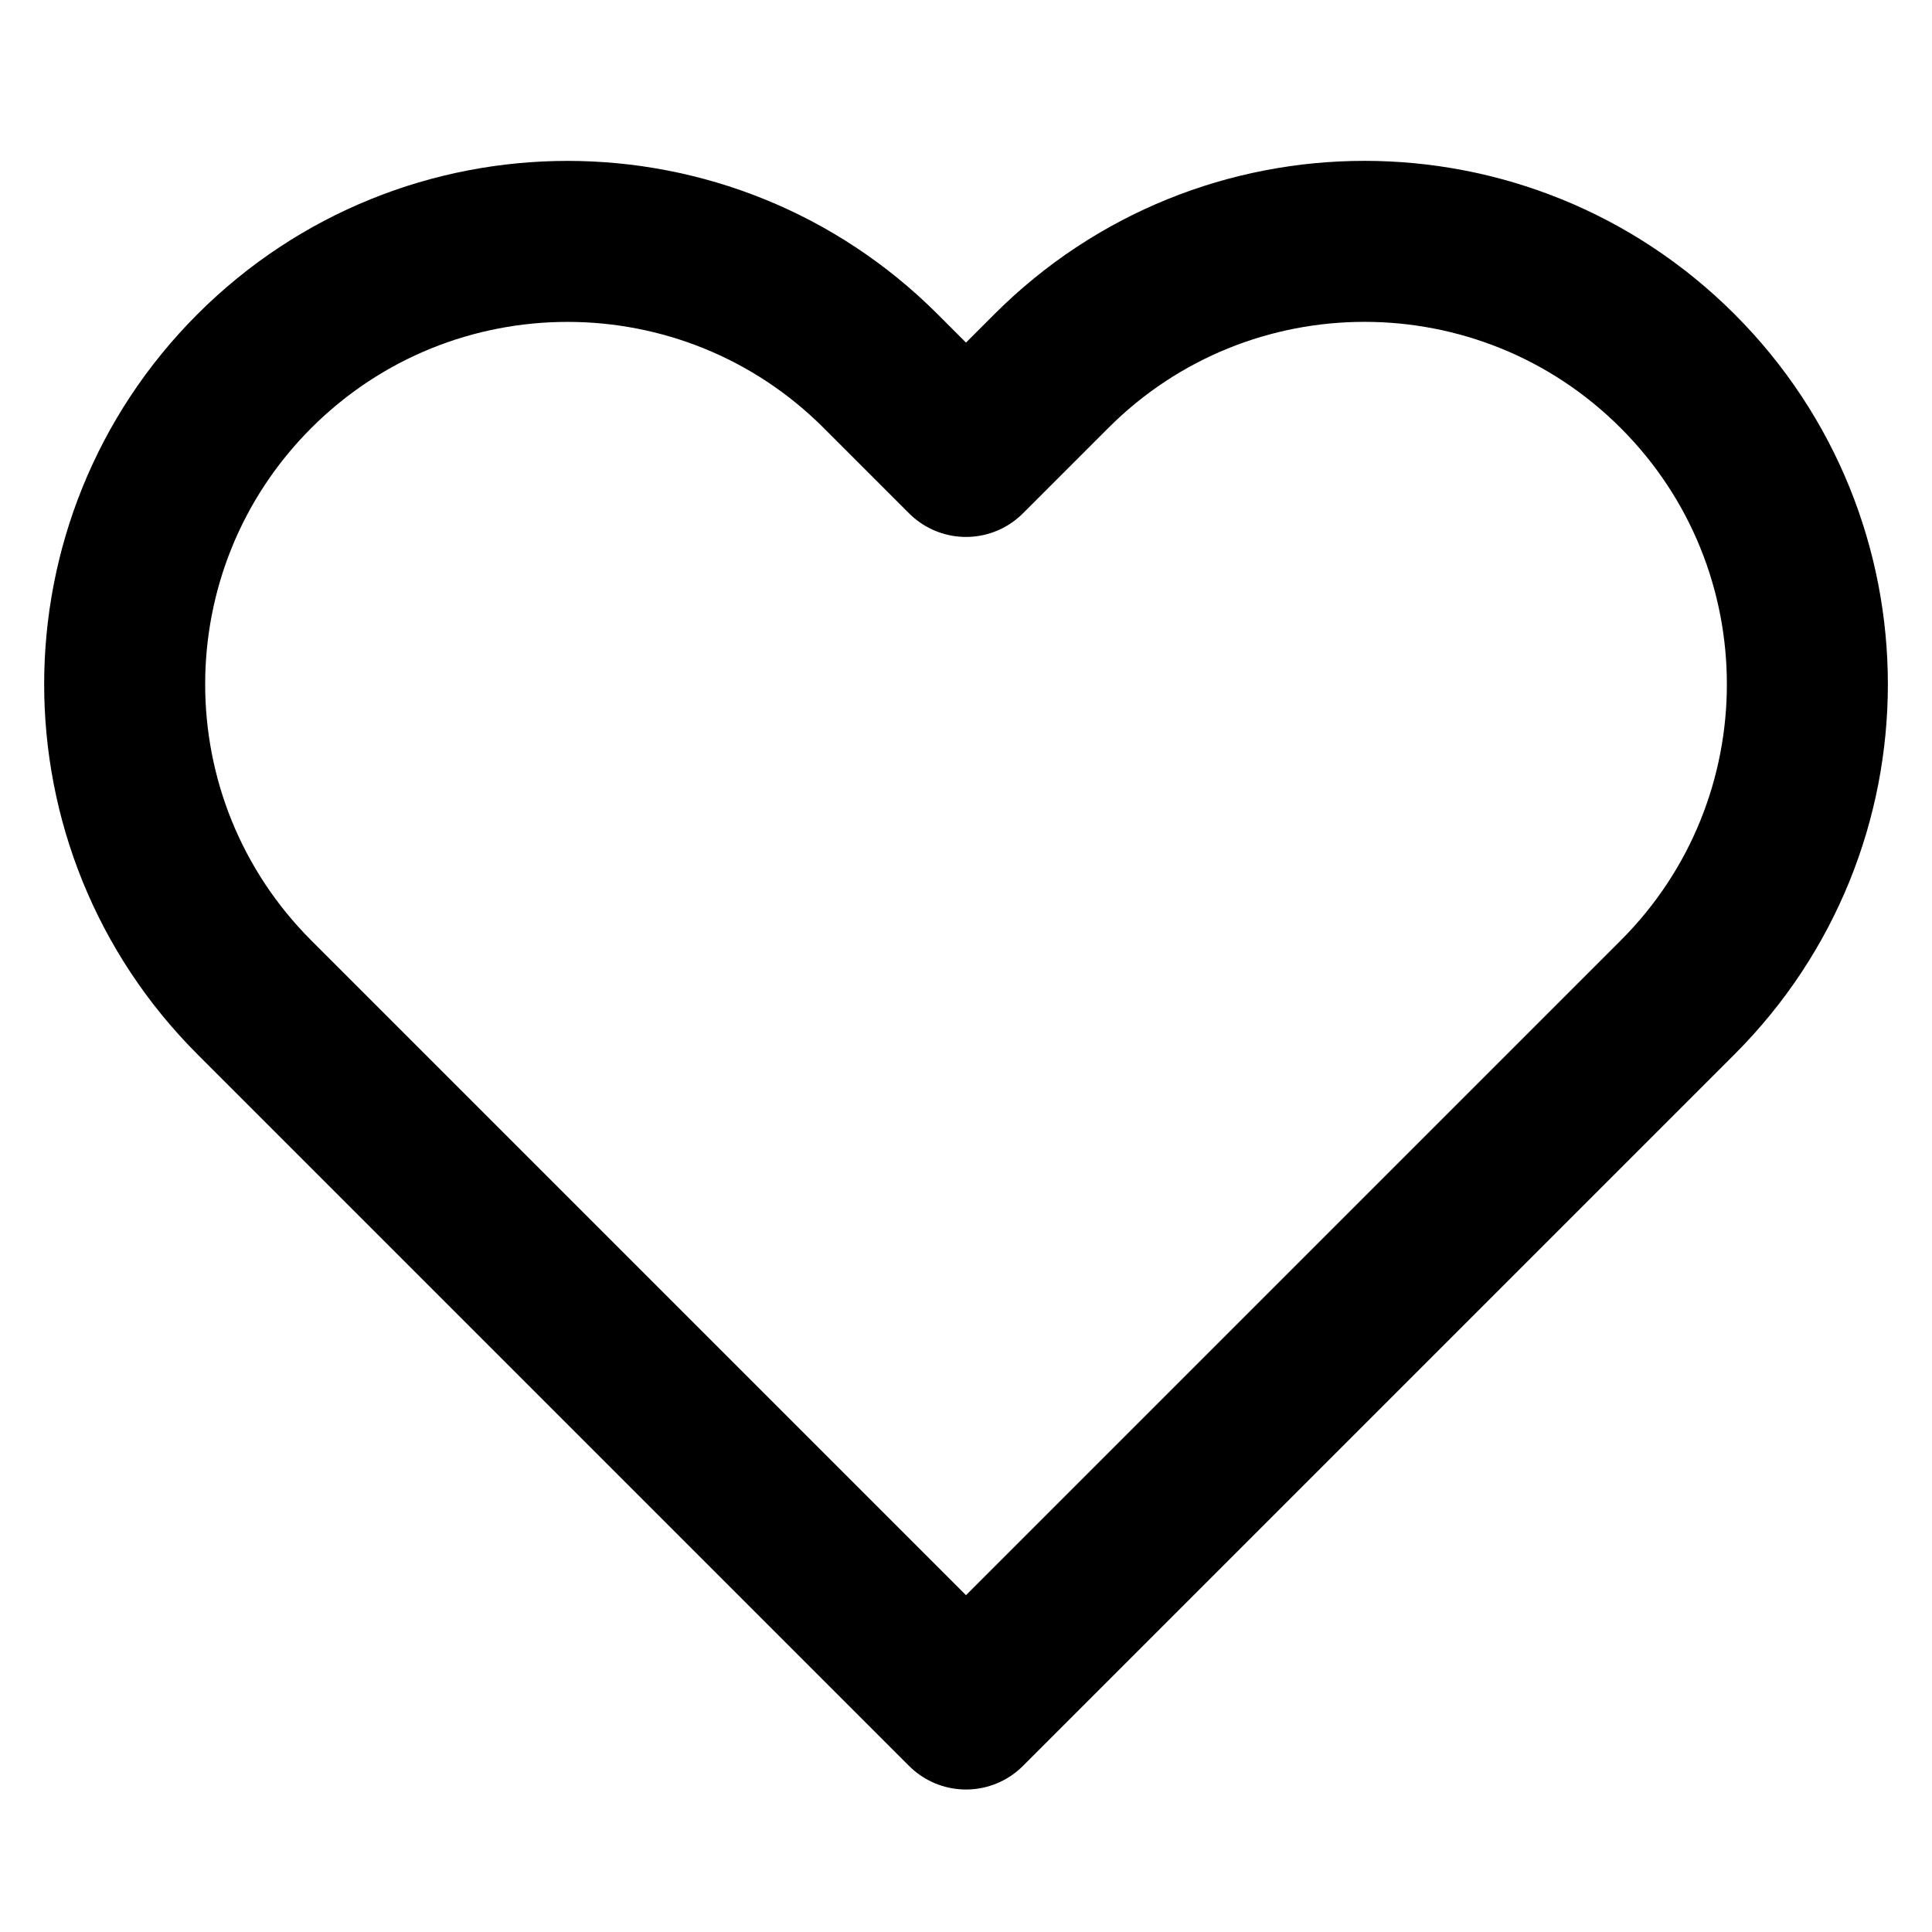
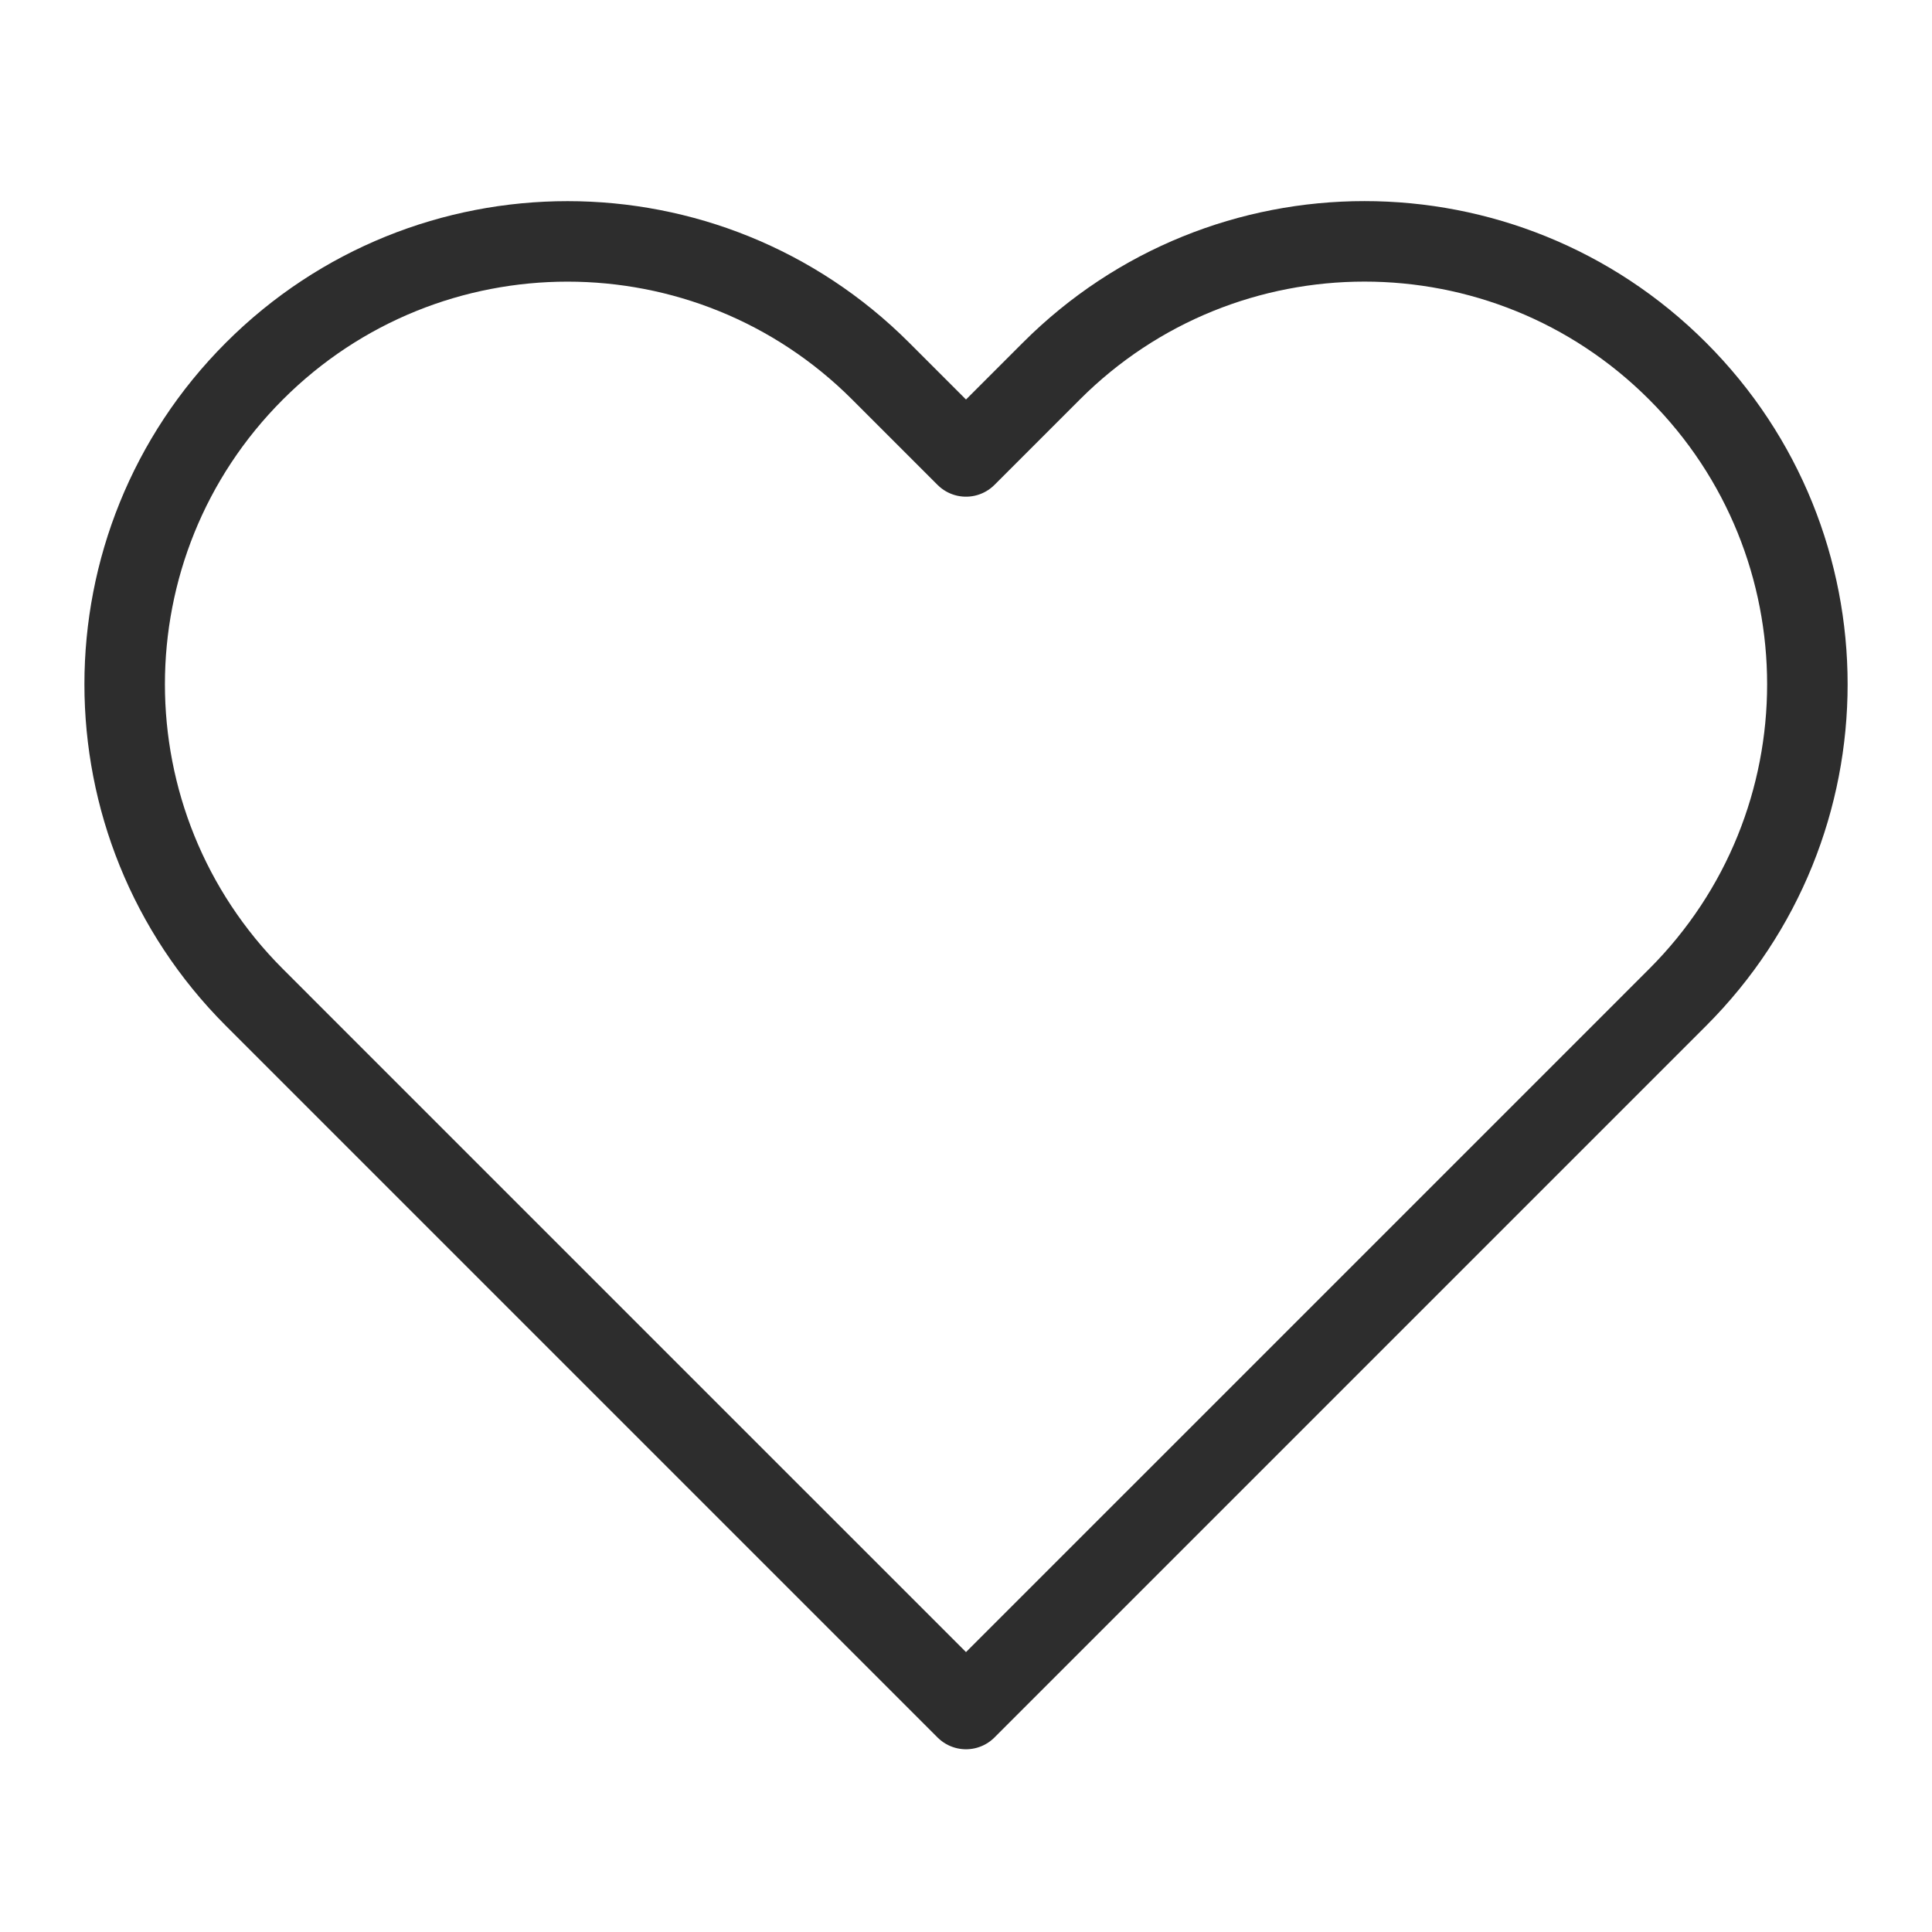
- <svg xmlns="http://www.w3.org/2000/svg" width="24" height="24" viewBox="0 0 24 24" fill="none" stroke="currentColor" stroke-width="2" stroke-linecap="round" stroke-linejoin="round" class="feather feather-heart">
+ <svg xmlns="http://www.w3.org/2000/svg" width="24" height="24" viewBox="0 0 24 24" fill="none" stroke="#2d2d2d" stroke-width="1" stroke-linecap="round" stroke-linejoin="round" class="feather feather-heart">
  <path d="M20.84 4.61a5.5 5.5 0 0 0-7.78 0L12 5.67l-1.06-1.06a5.5 5.5 0 0 0-7.78 7.78l1.06 1.06L12 21.23l7.78-7.78 1.06-1.06a5.5 5.5 0 0 0 0-7.78z" />
</svg>
